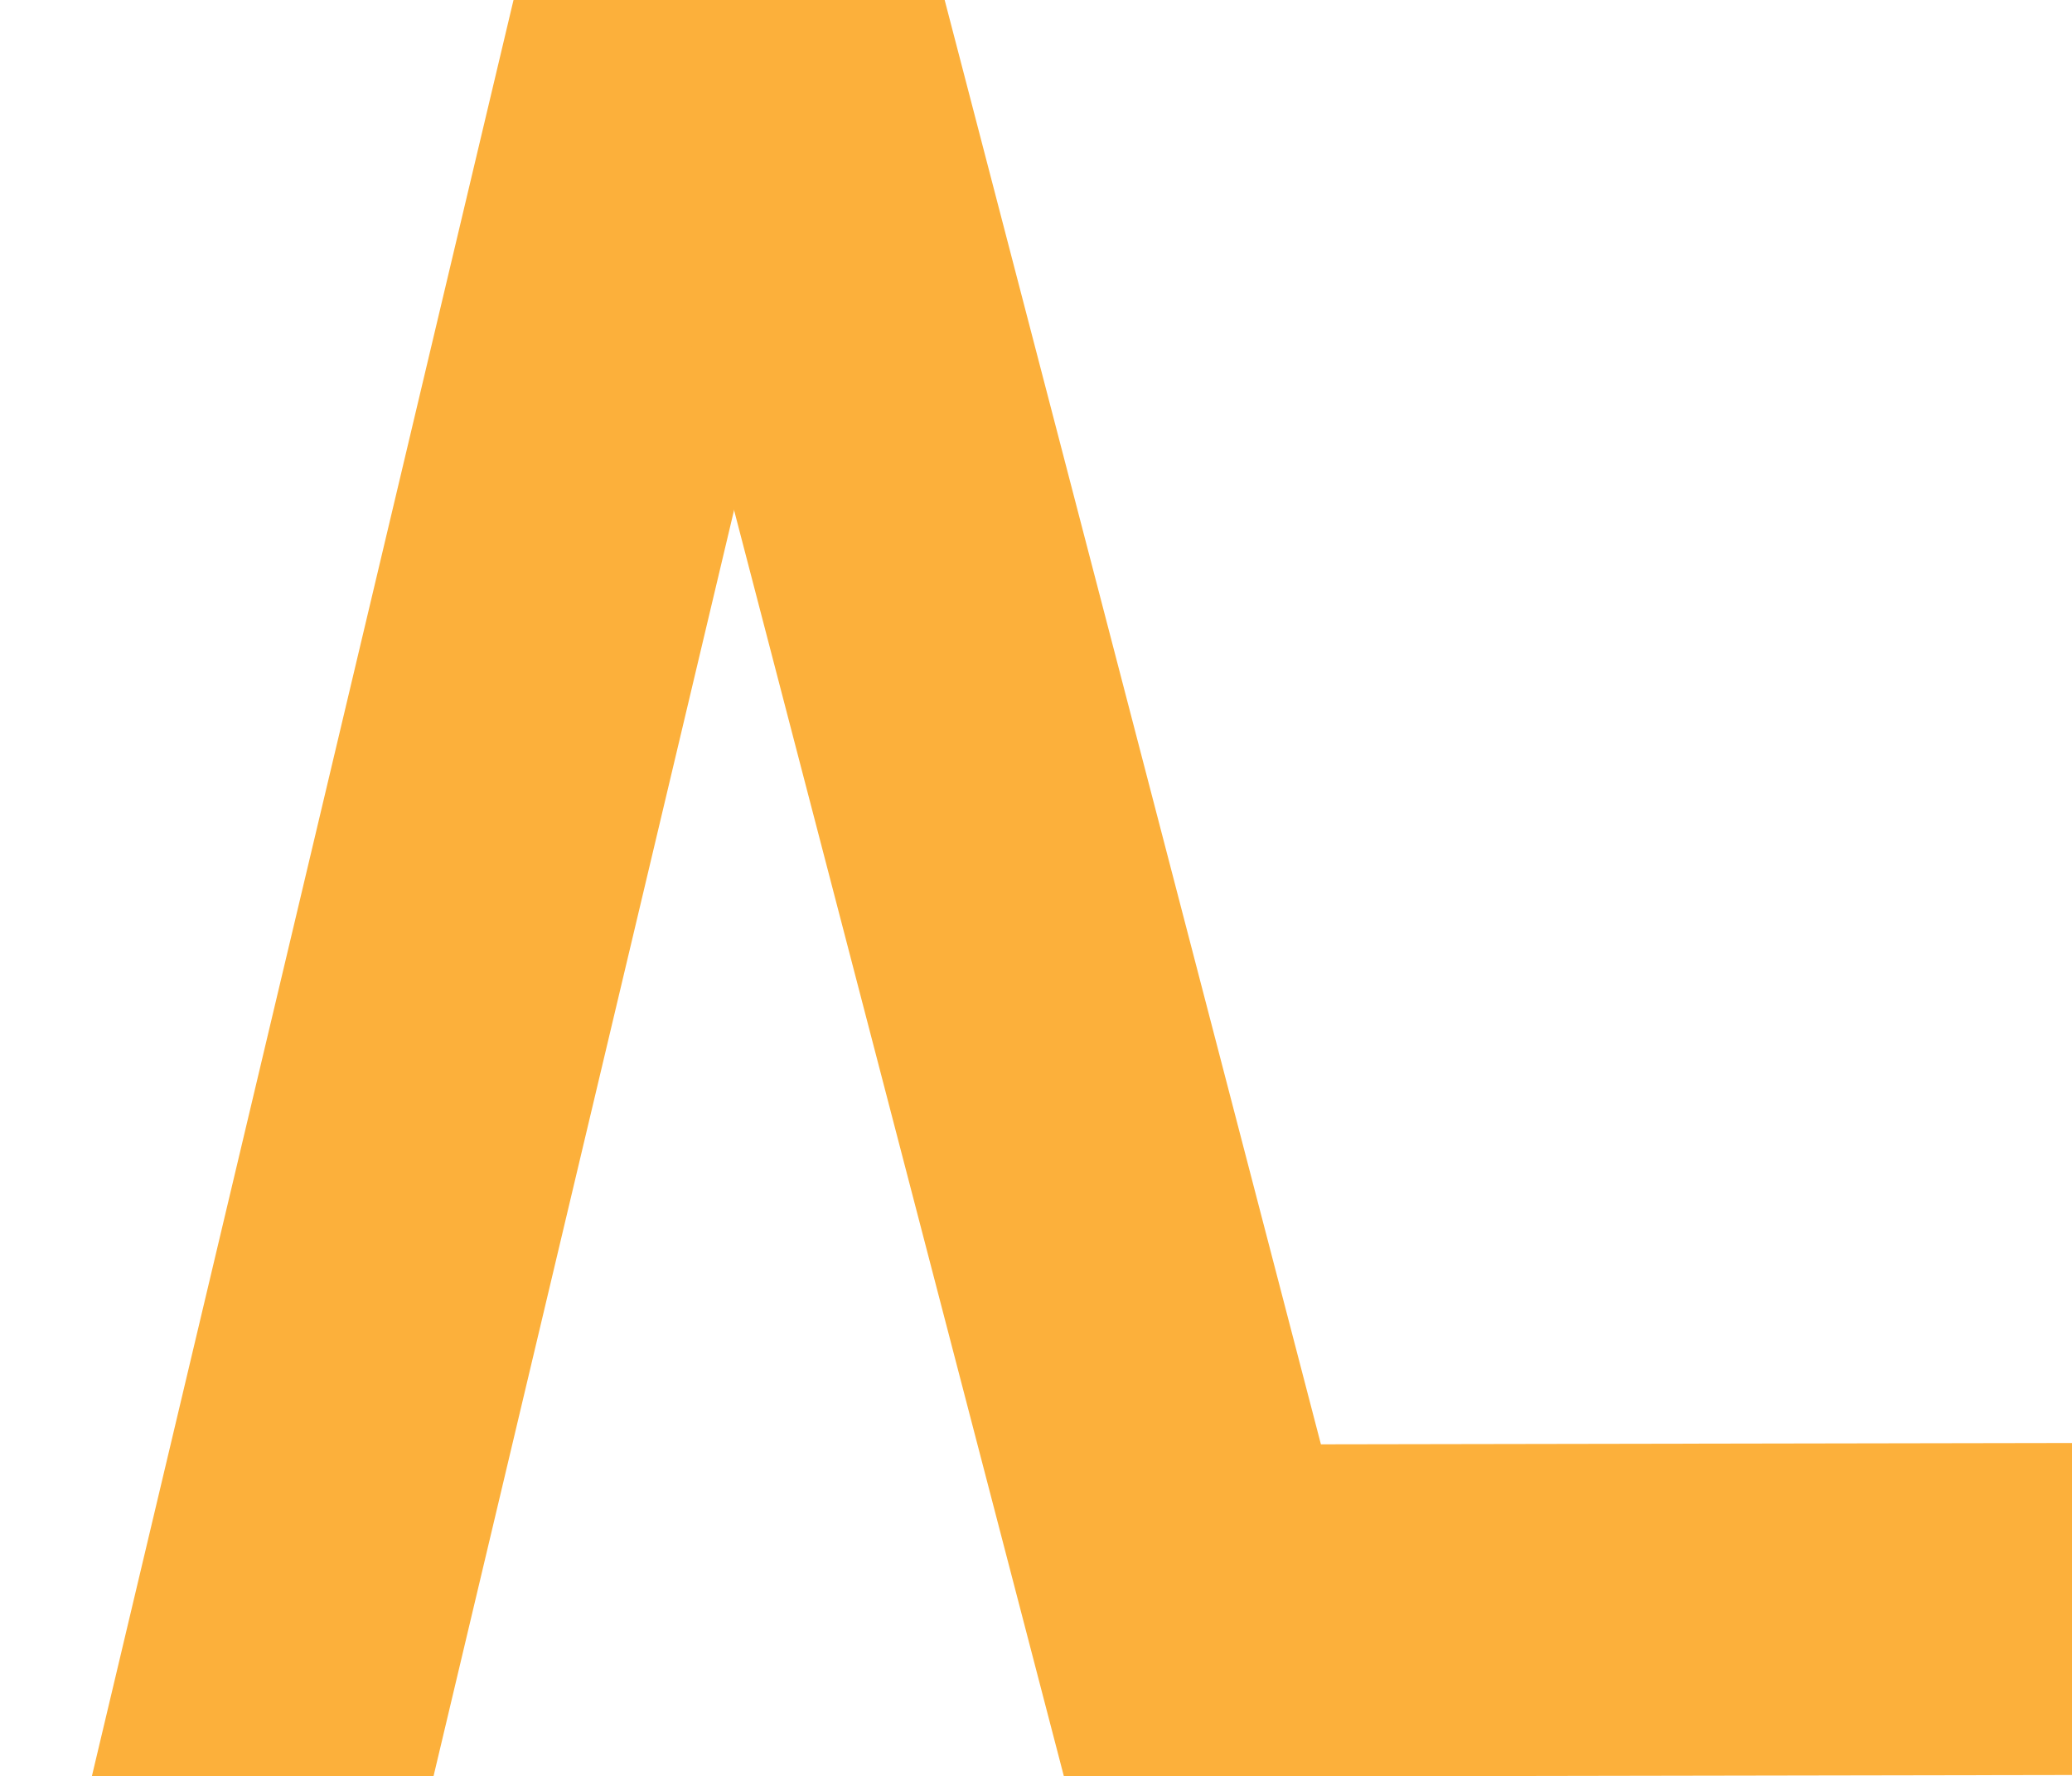
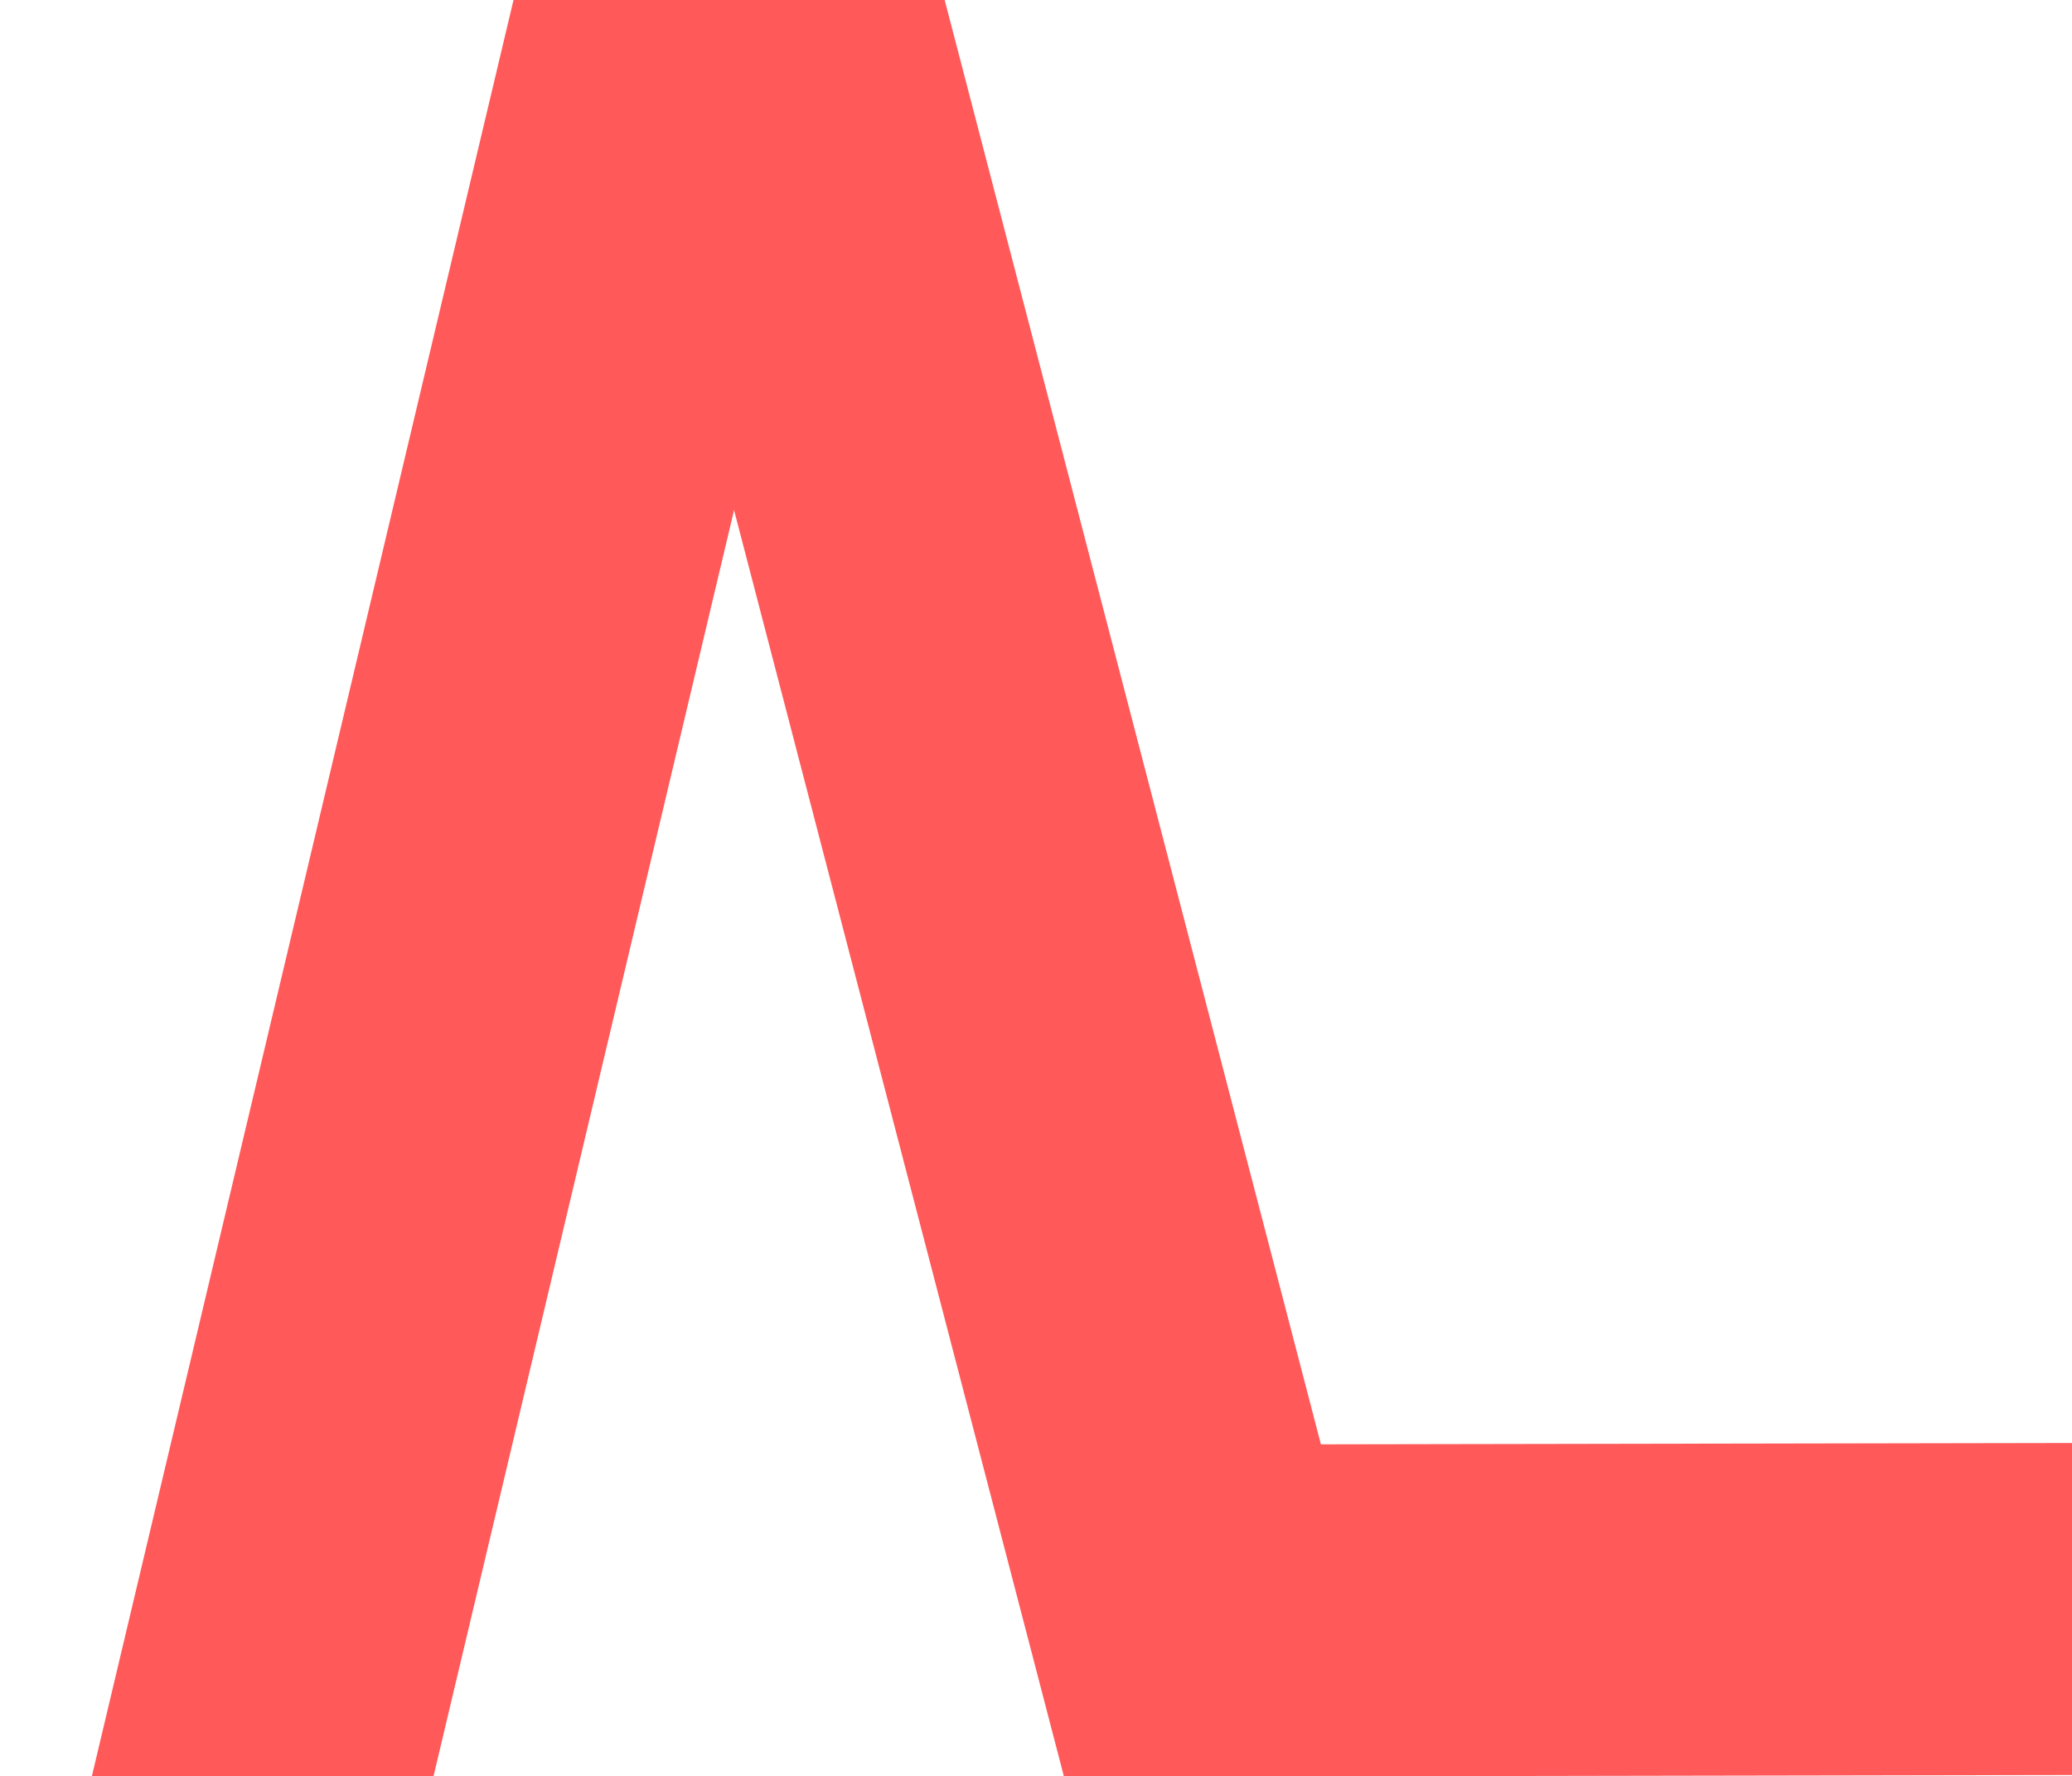
<svg xmlns="http://www.w3.org/2000/svg" width="70px" height="60px" viewBox="0 13 200 187" version="1.1">
-   <path id="Path" d="M0.078 202.194 L34.132 210.277 82.882 4.898 48.828 -3.185 Z" fill="#fcb03b" fill-opacity="1" stroke="none" />
-   <path id="Path-copy-1" d="M116.474 165.109 L116.536 200.07 236.035 199.86 235.974 164.9 Z" fill="#fcb03b" fill-opacity="1" stroke="none" />
-   <path id="Path-copy" d="M106.336 213.092 L140.206 204.27 85.282 -6.586 51.412 2.236 Z" fill="#fcb03b" fill-opacity="1" stroke="none" />
+   <path id="Path" d="M0.078 202.194 L34.132 210.277 82.882 4.898 48.828 -3.185 Z" fill="#ff5959" fill-opacity="1" stroke="none" />
+   <path id="Path-copy-1" d="M116.474 165.109 L116.536 200.07 236.035 199.86 235.974 164.9 Z" fill="#ff5959" fill-opacity="1" stroke="none" />
+   <path id="Path-copy" d="M106.336 213.092 L140.206 204.27 85.282 -6.586 51.412 2.236 Z" fill="#ff5959" fill-opacity="1" stroke="none" />
</svg>
